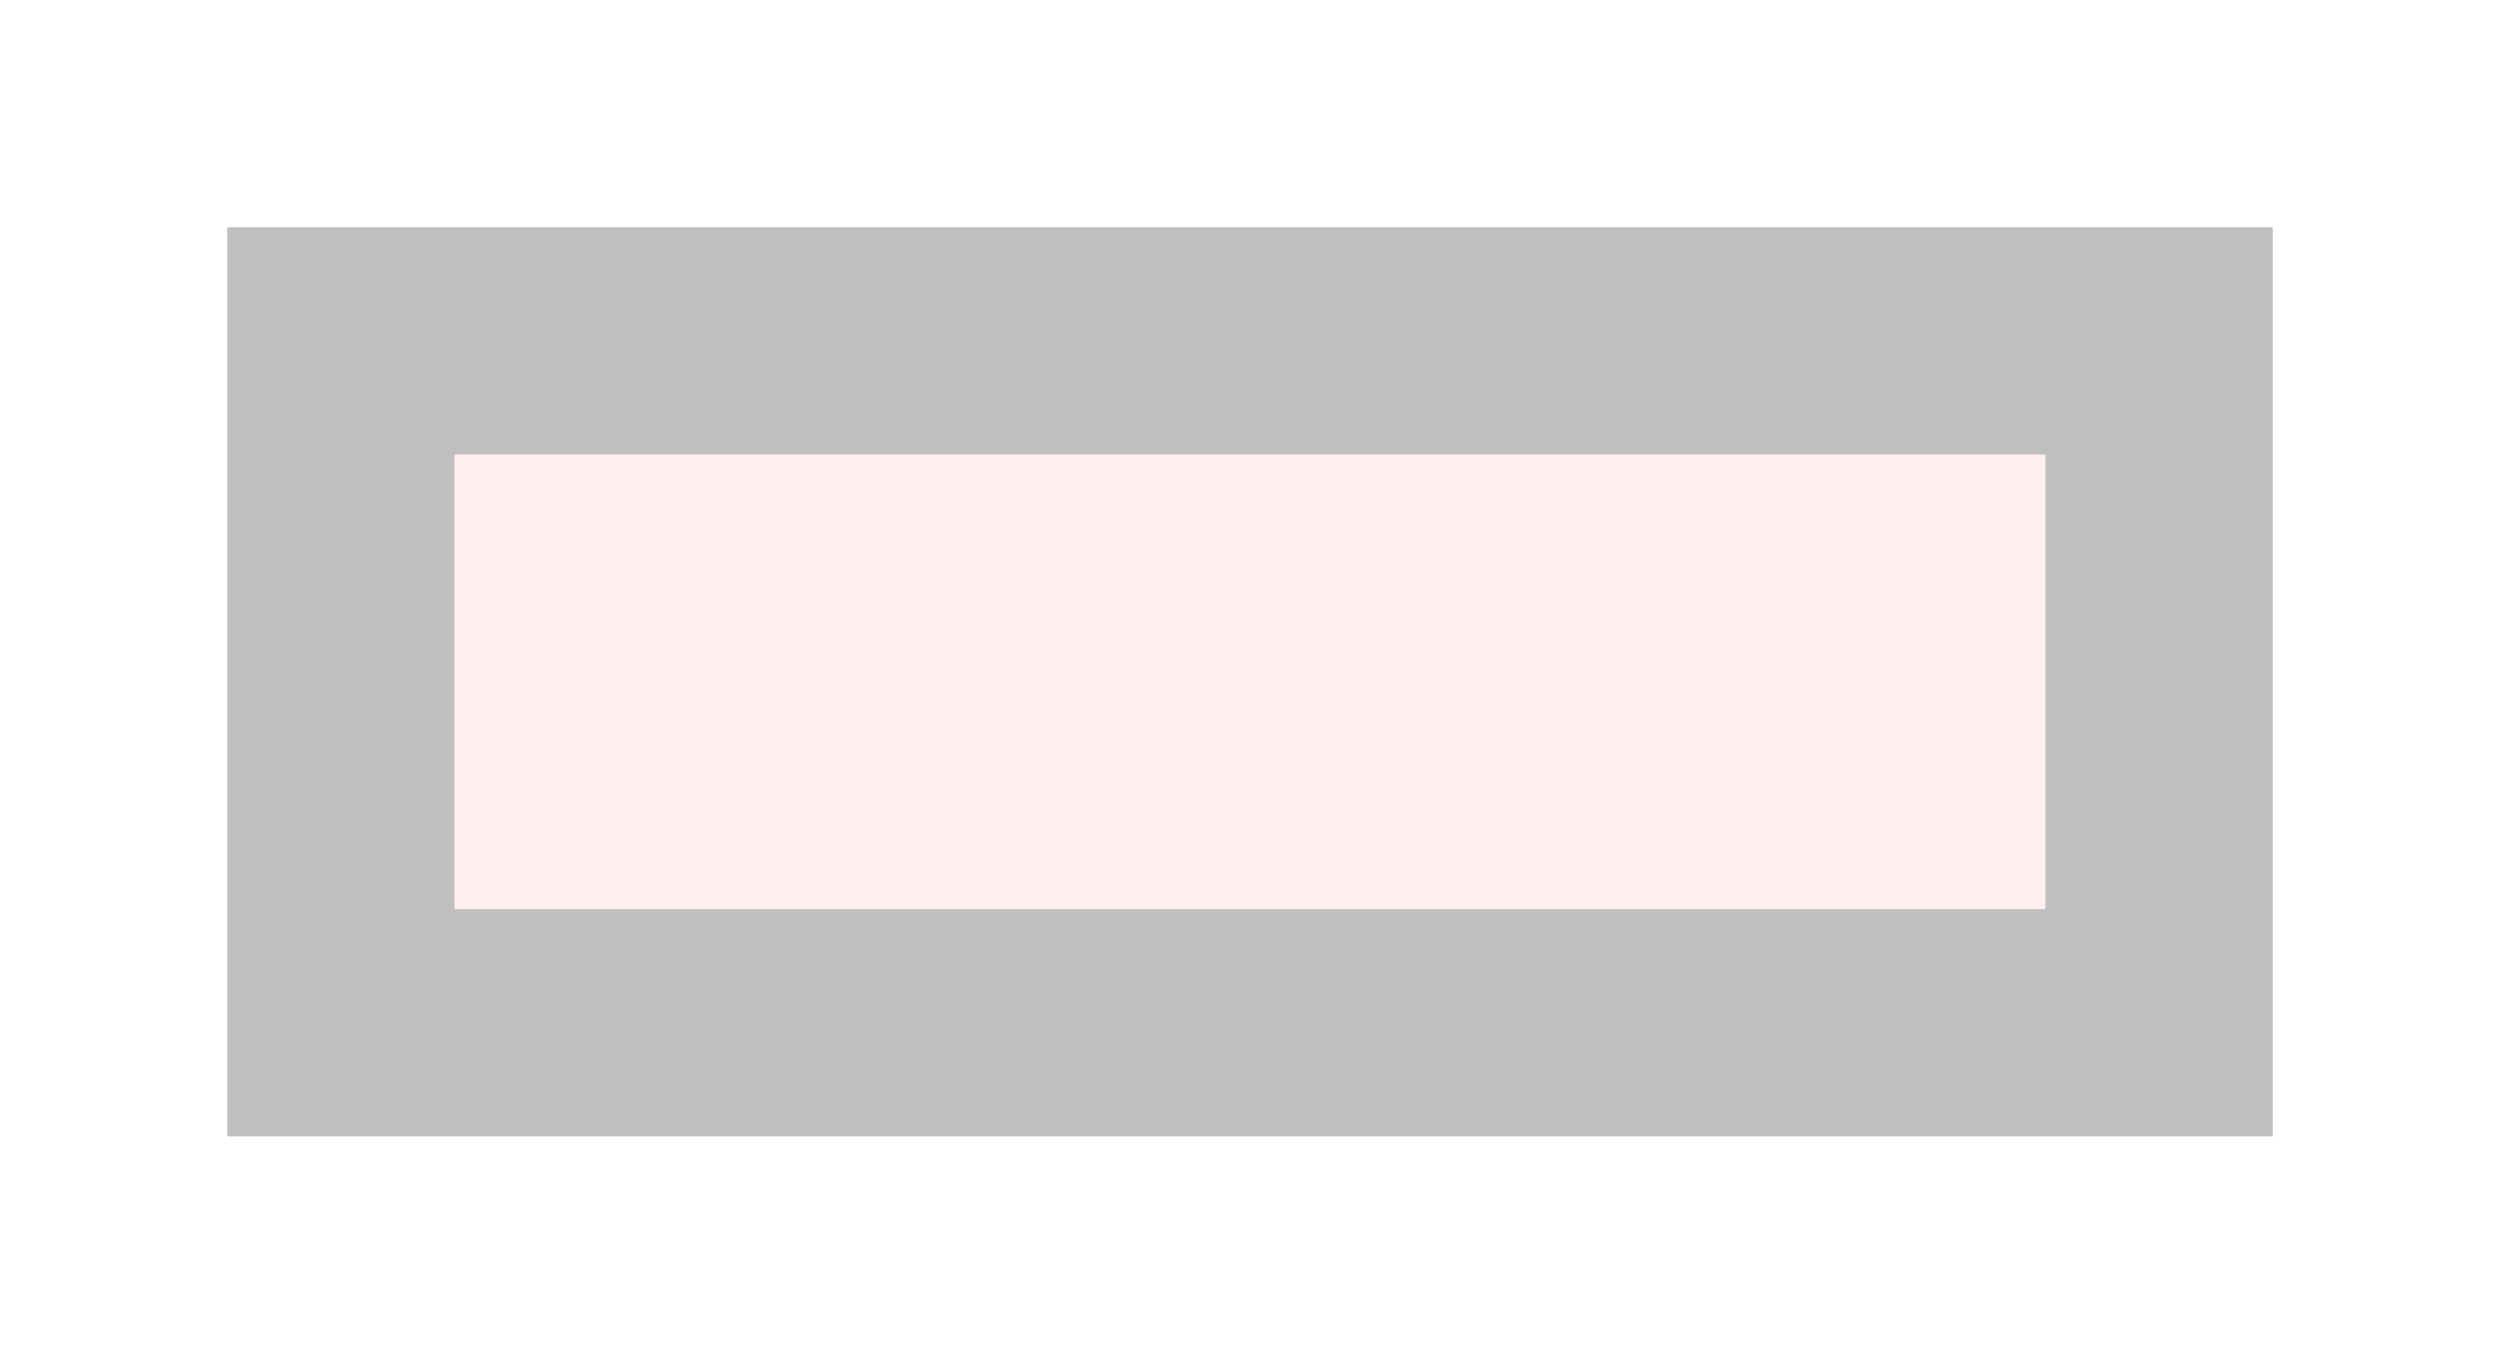
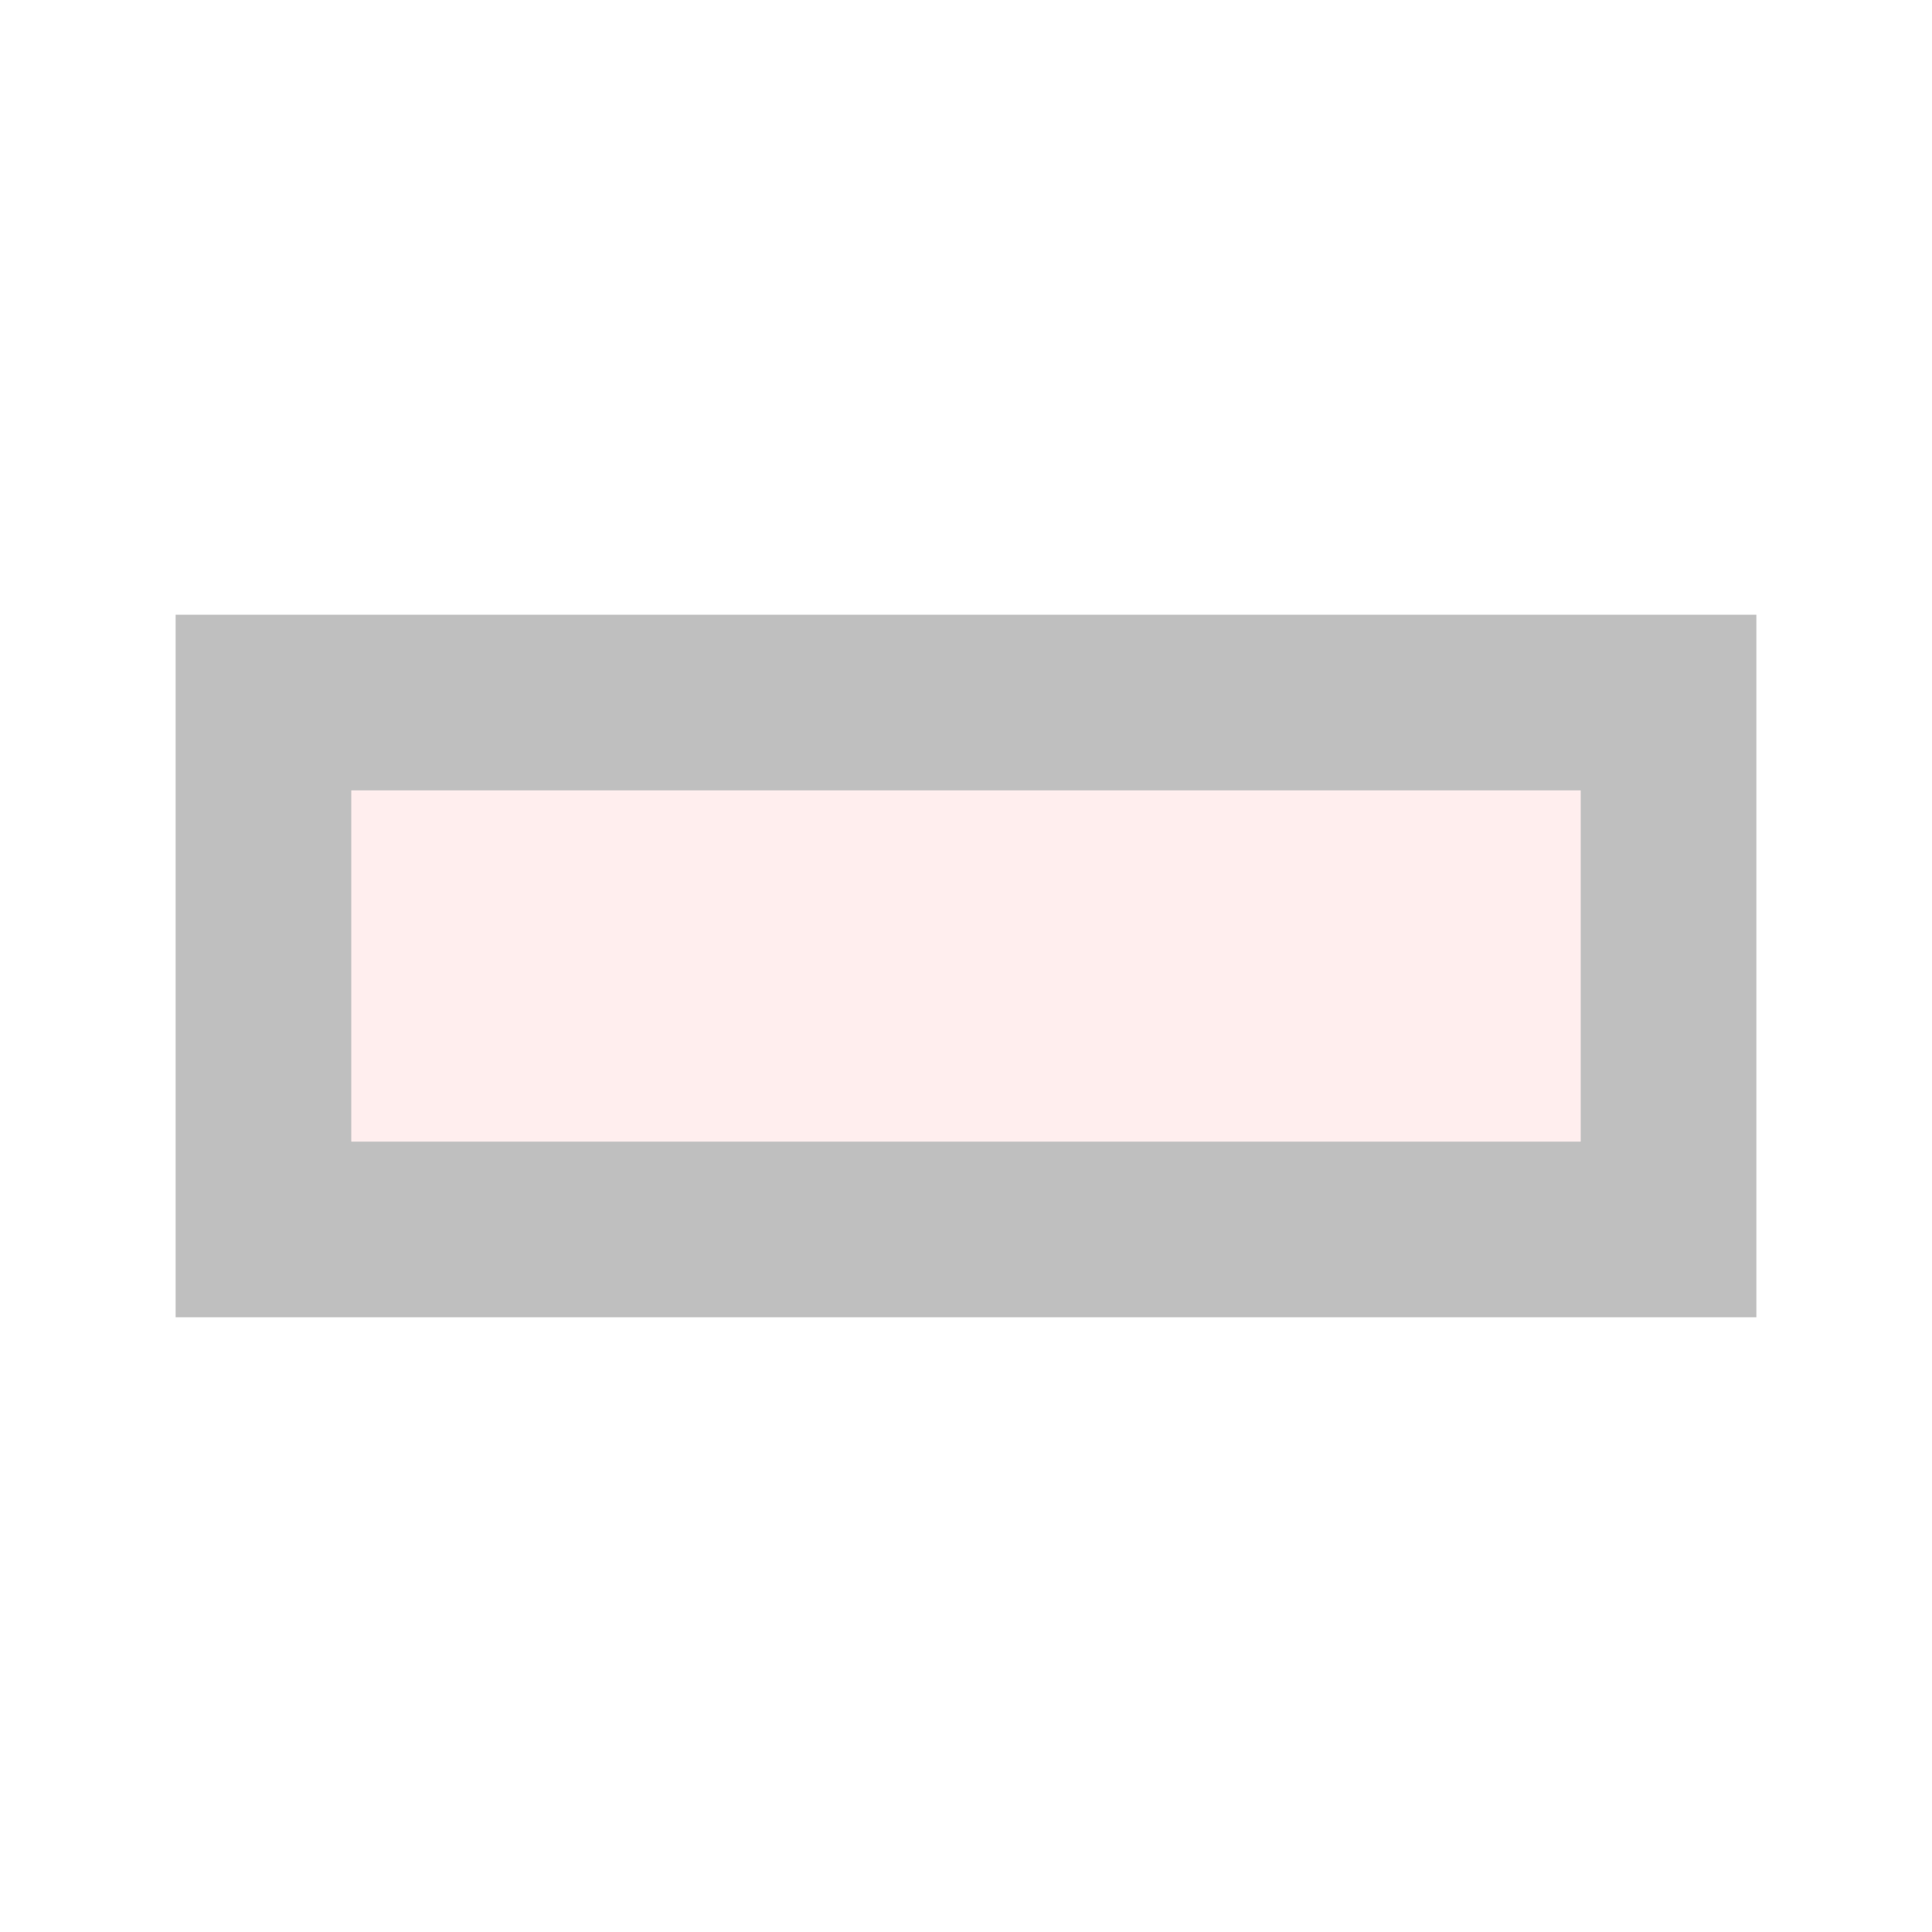
- <svg xmlns="http://www.w3.org/2000/svg" id="svg6" version="1.1" width="11" height="6">
-   <path d="M 1 1 L 10 1 L 10 5 L 1 5 L 1 1 Z" fill-opacity="0.25" />
-   <path d="M 2 2 L 9 2 L 9 4 L 2 4 L 2 2 Z" fill="#ffeeee" />
+ <svg xmlns="http://www.w3.org/2000/svg" id="svg6" version="1.1" width="11" height="11">
+   <path d="m 1,3.5 h 9 v 4 H 1 Z" fill-opacity="0.25" id="path1" />
+   <path d="m 2,4.5 h 7 v 2 H 2 Z" fill="#ffeeee" id="path2" />
</svg>
